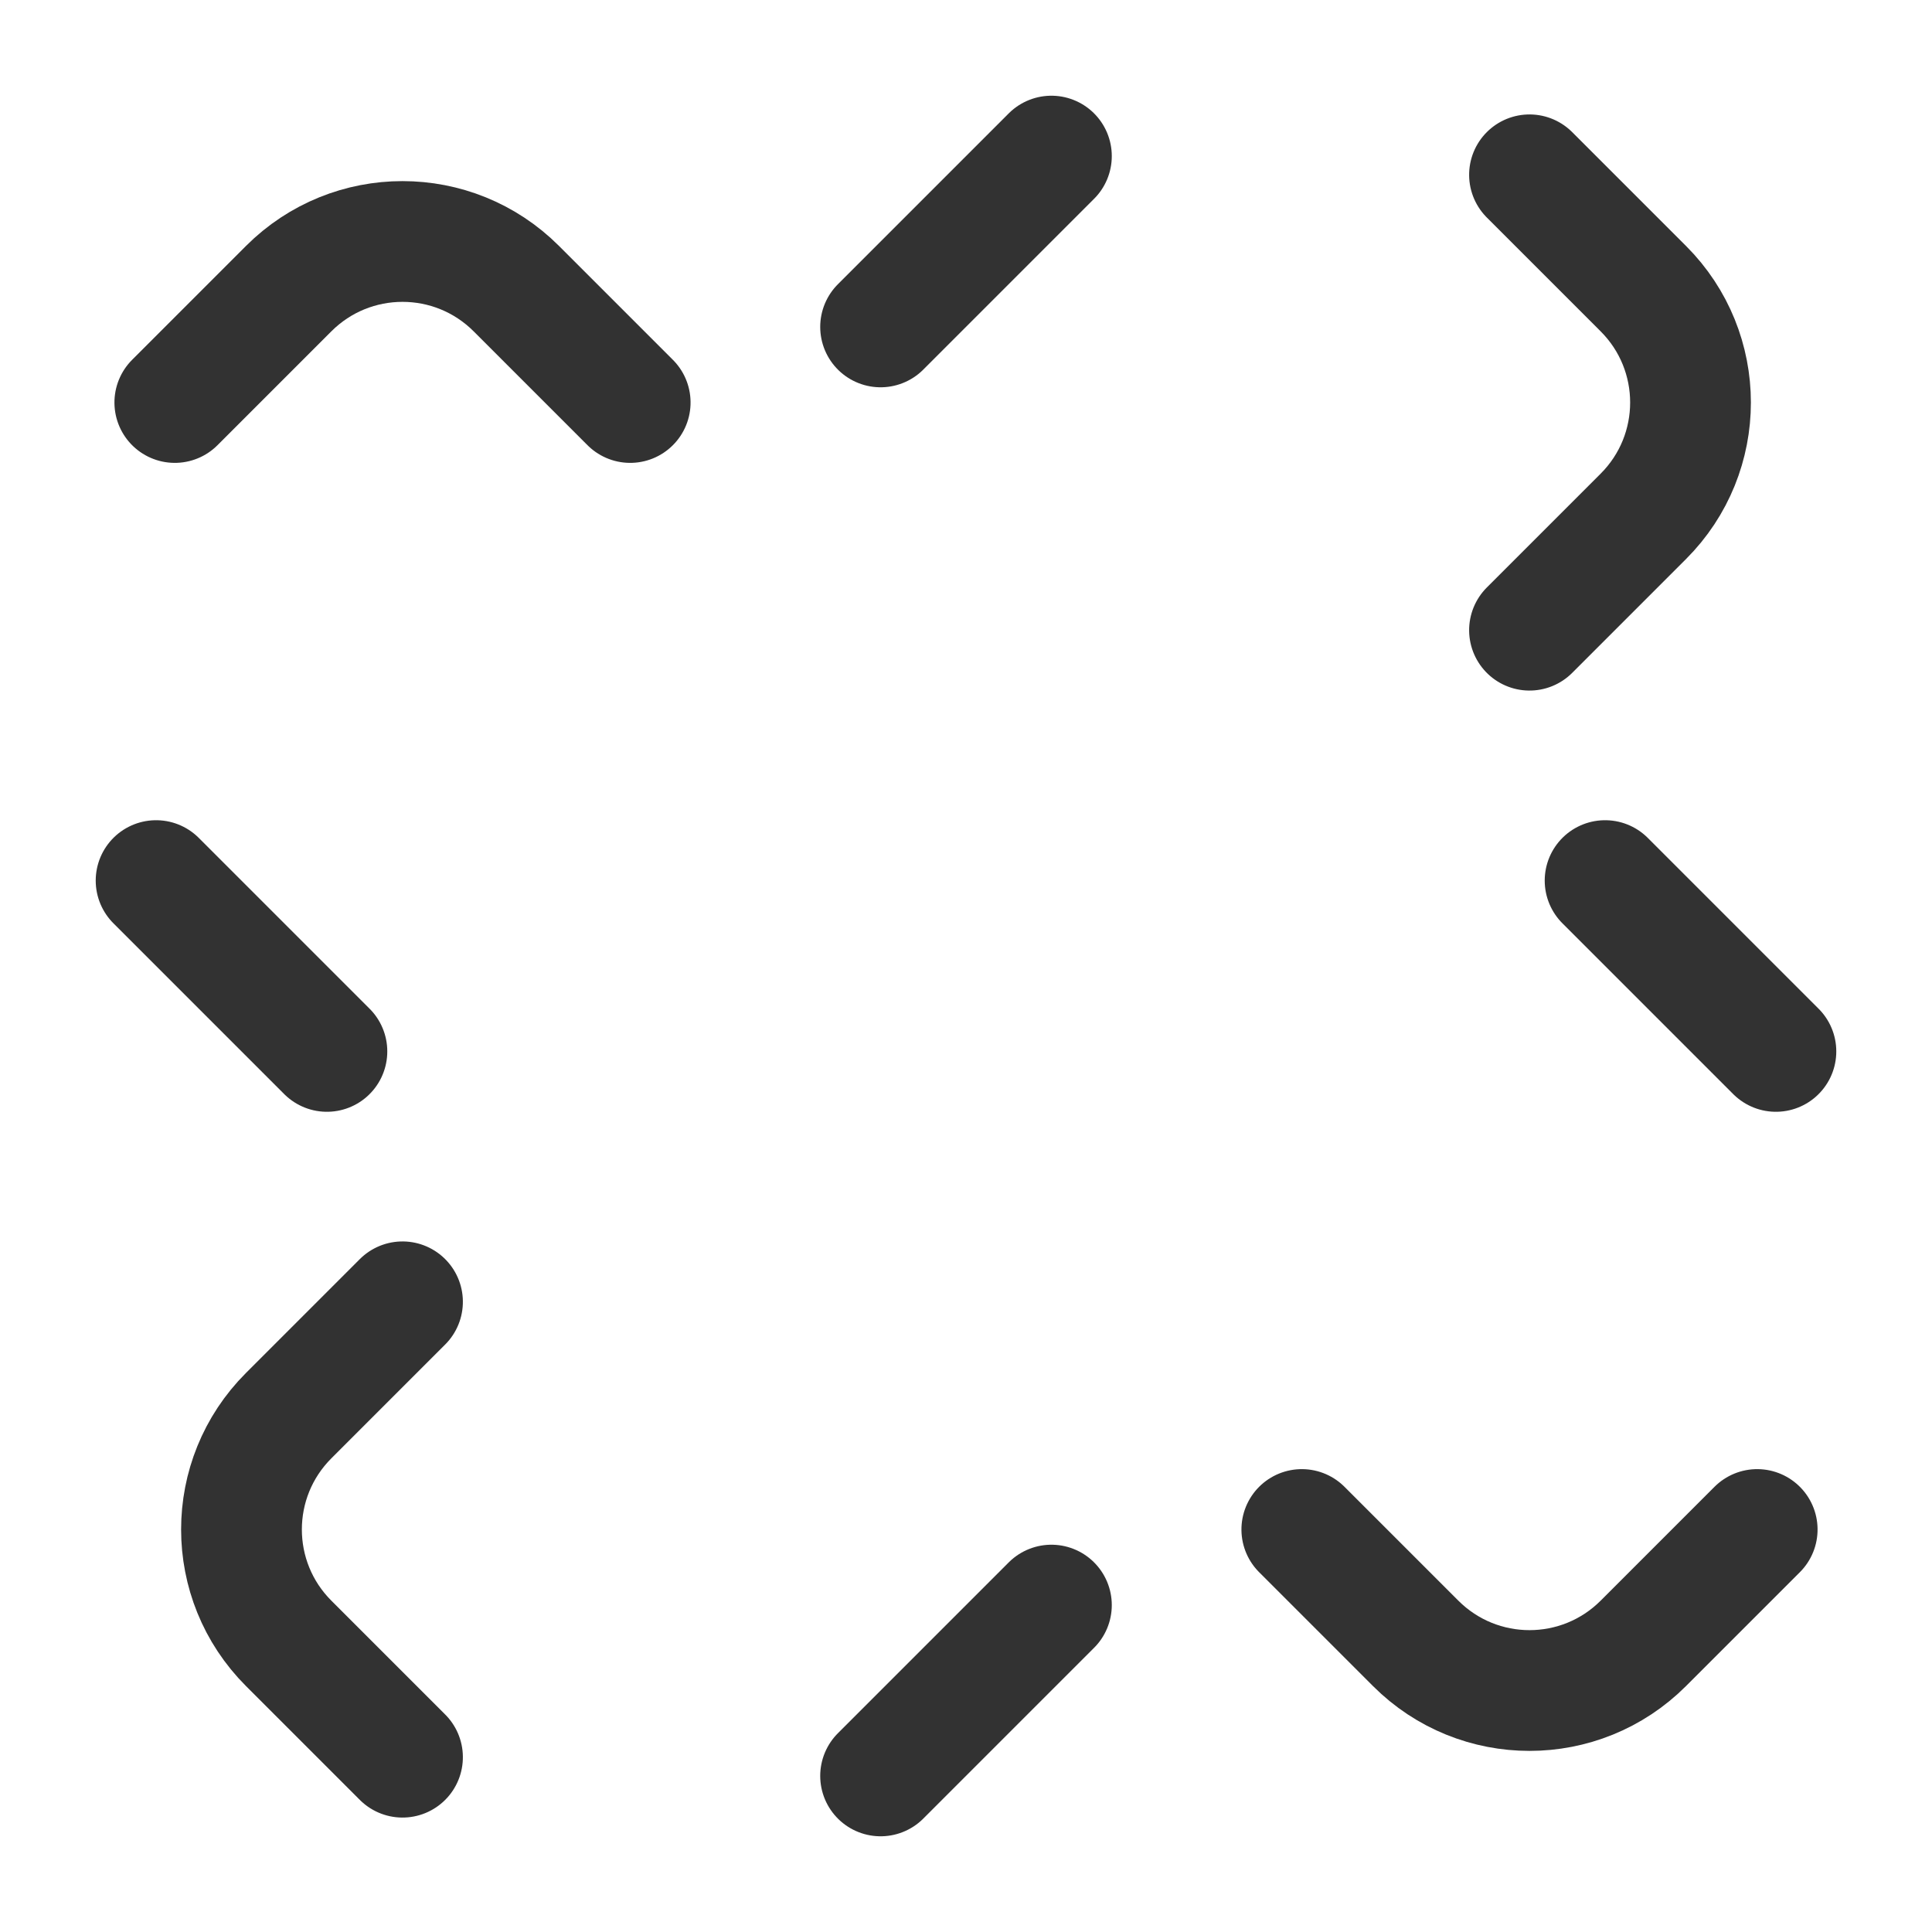
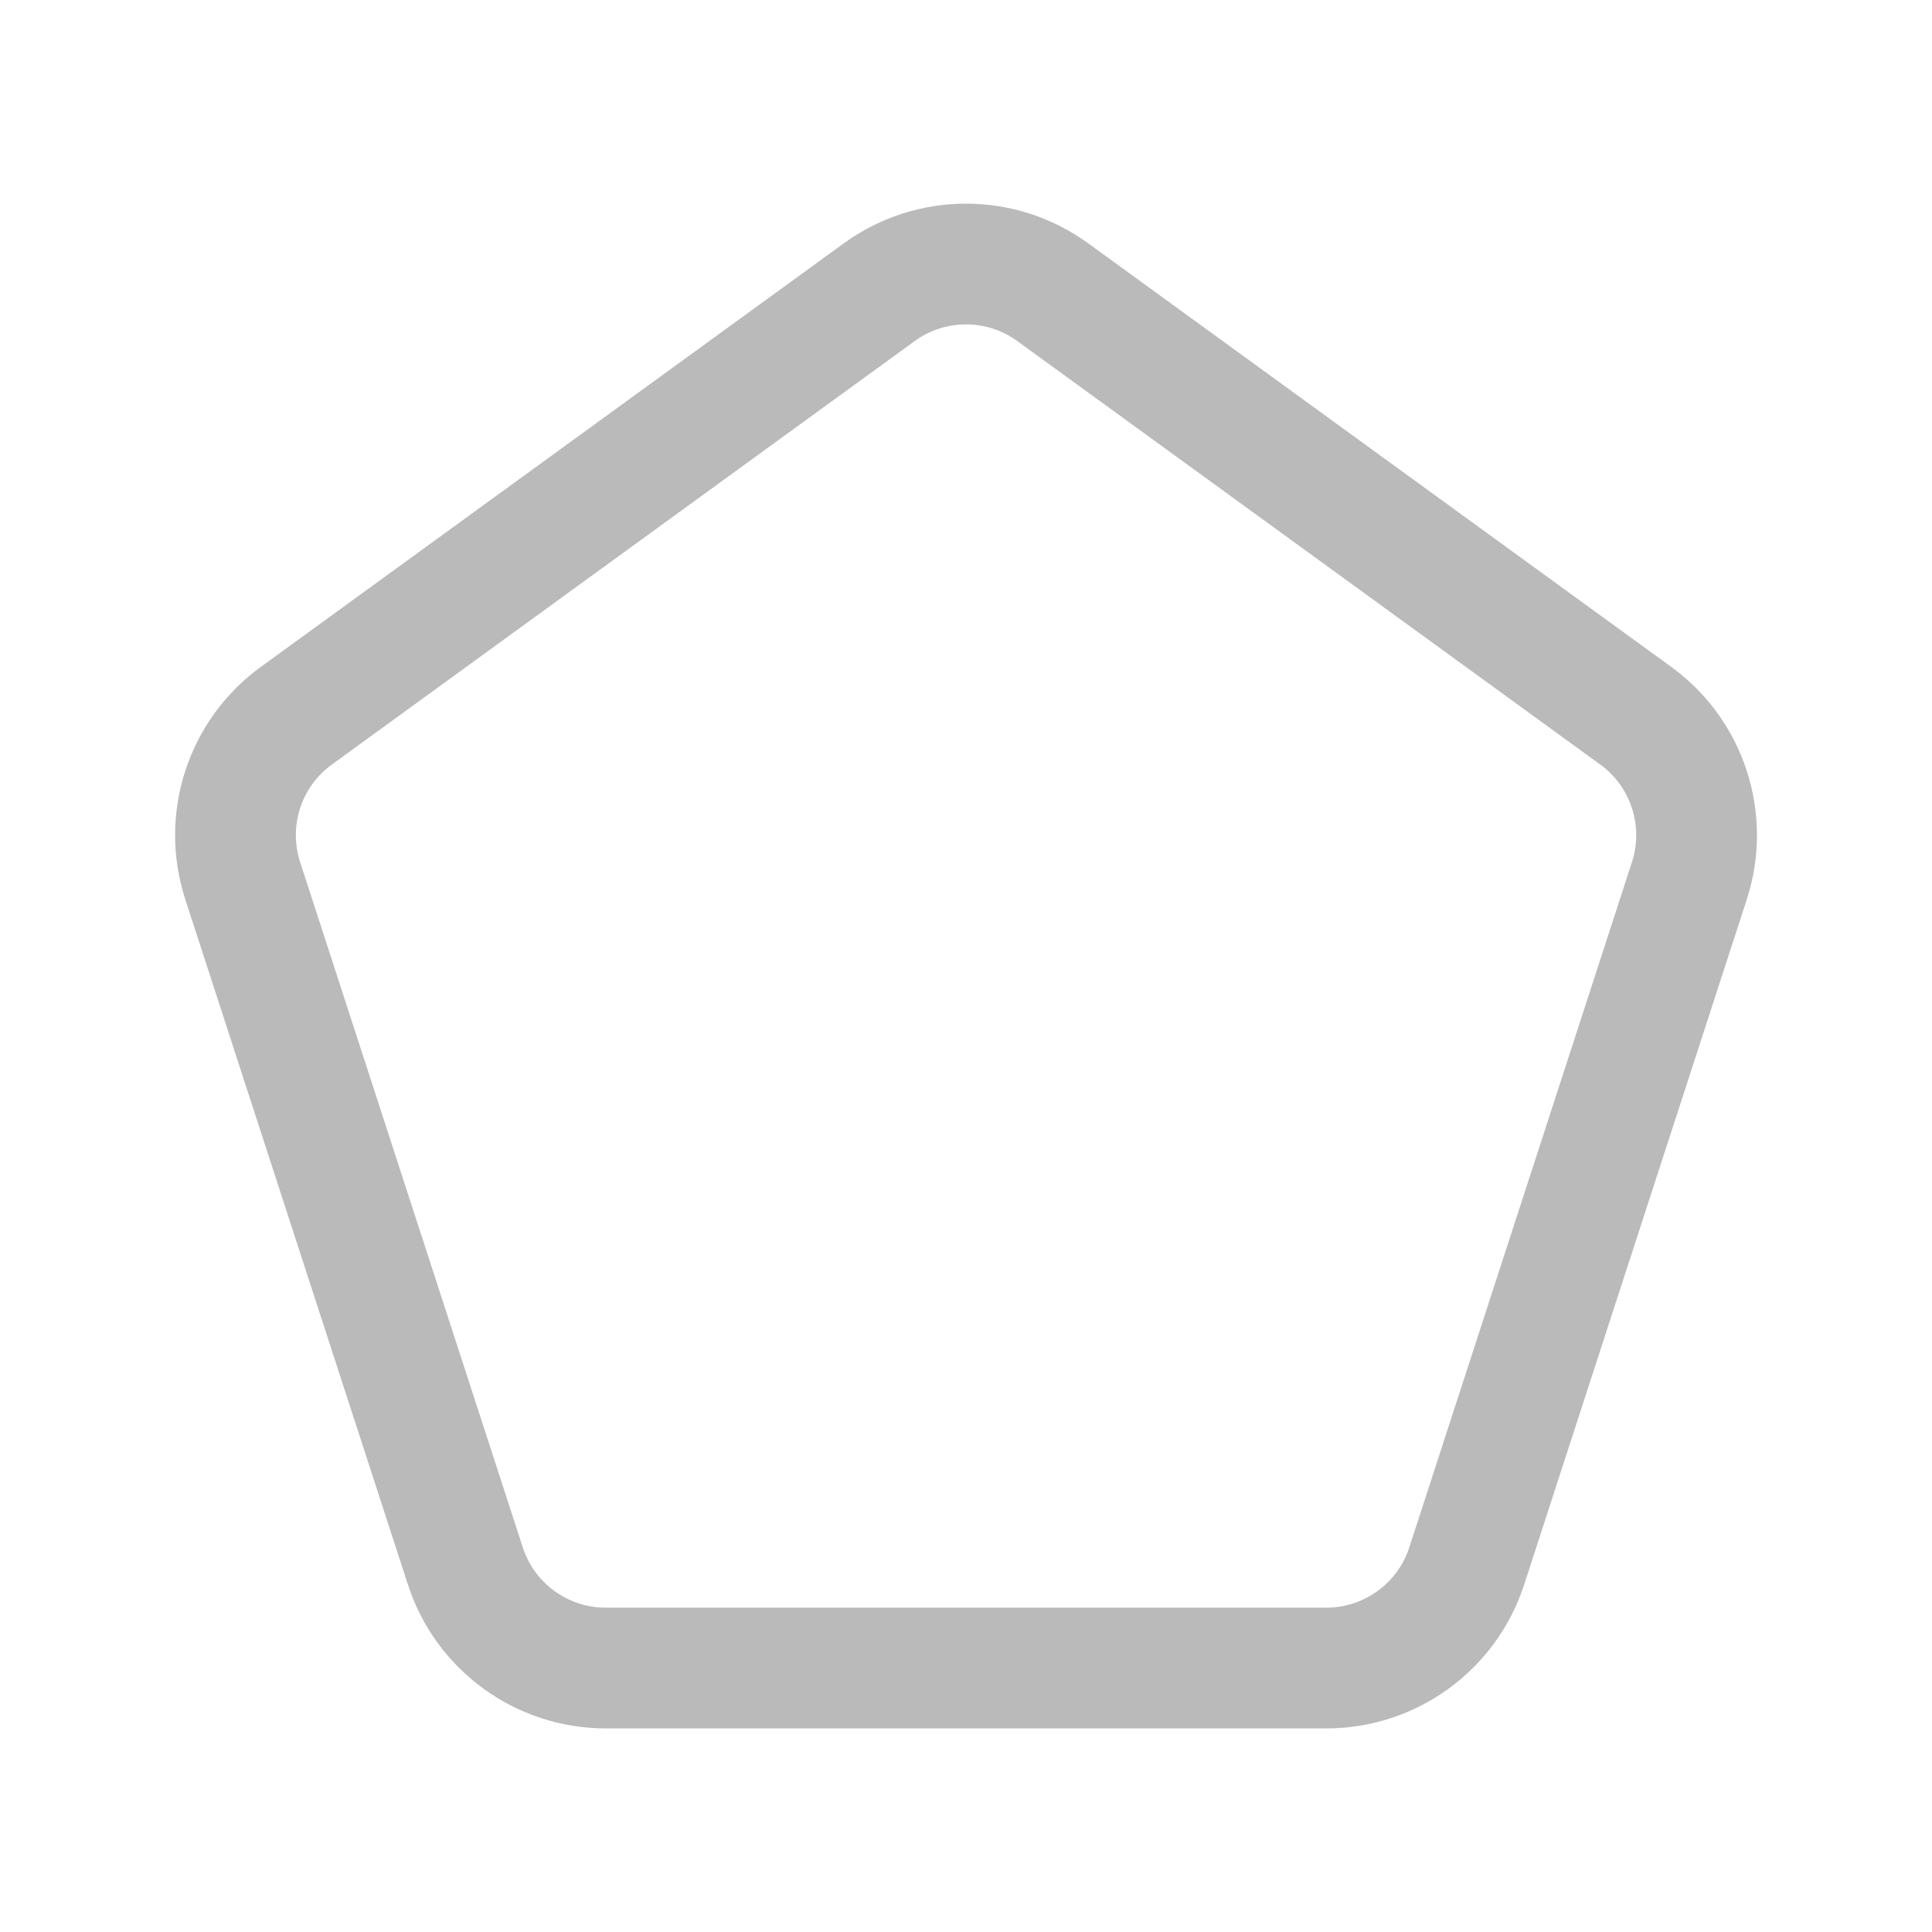
<svg xmlns="http://www.w3.org/2000/svg" width="24px" height="24px" viewBox="0 0 24 24" version="1.1">
  <g id="Polygonal-selection" stroke="none" stroke-width="1" fill="none" fill-rule="evenodd">
    <g id="Group" transform="translate(-0, -0)">
-       <g stroke-linecap="round" stroke-linejoin="round" transform="translate(1, 1)" id="Path" stroke="#323232" stroke-width="1.5">
-         <line x1="9.939" y1="21.061" x2="12.061" y2="18.939" />
-         <line x1="12.061" y1="0.939" x2="9.939" y2="3.061" />
-         <line x1="21.061" y1="12.061" x2="18.939" y2="9.939" />
-         <line x1="0.939" y1="9.939" x2="3.061" y2="12.061" />
-         <path d="M20,6 L20,4 C20,2.895 19.105,2 18,2 L16,2" transform="translate(18, 4) rotate(-315) translate(-18, -4) " />
-         <path d="M2,16 L2,18 C2,19.105 2.895,20 4,20 L6,20" transform="translate(4, 18) rotate(-315) translate(-4, -18) " />
-         <path d="M6,2 L4,2 C2.895,2 2,2.895 2,4 L2,6" transform="translate(4, 4) rotate(-315) translate(-4, -4) " />
-         <path d="M16,20 L18,20 C19.105,20 20,19.105 20,18 L20,16" transform="translate(18, 18) rotate(-315) translate(-18, -18) " />
-       </g>
+       <path d="M10.922,3.63 L3.681,8.891 C3.038,9.358 2.77,10.185 3.015,10.941 L5.781,19.454 C6.026,20.209 6.73,20.721 7.525,20.721 L16.476,20.721 C17.27,20.721 17.974,20.21 18.22,19.454 L20.986,10.941 C21.231,10.186 20.963,9.358 20.32,8.891 L13.078,3.63 C12.435,3.163 11.565,3.163 10.922,3.63 L10.922,3.63 Z" id="Path" stroke="#BABABA" stroke-width="1.5" stroke-linecap="round" stroke-linejoin="round" />
      <polygon id="Path" points="0 0 24 0 24 24 0 24" />
    </g>
  </g>
</svg>
